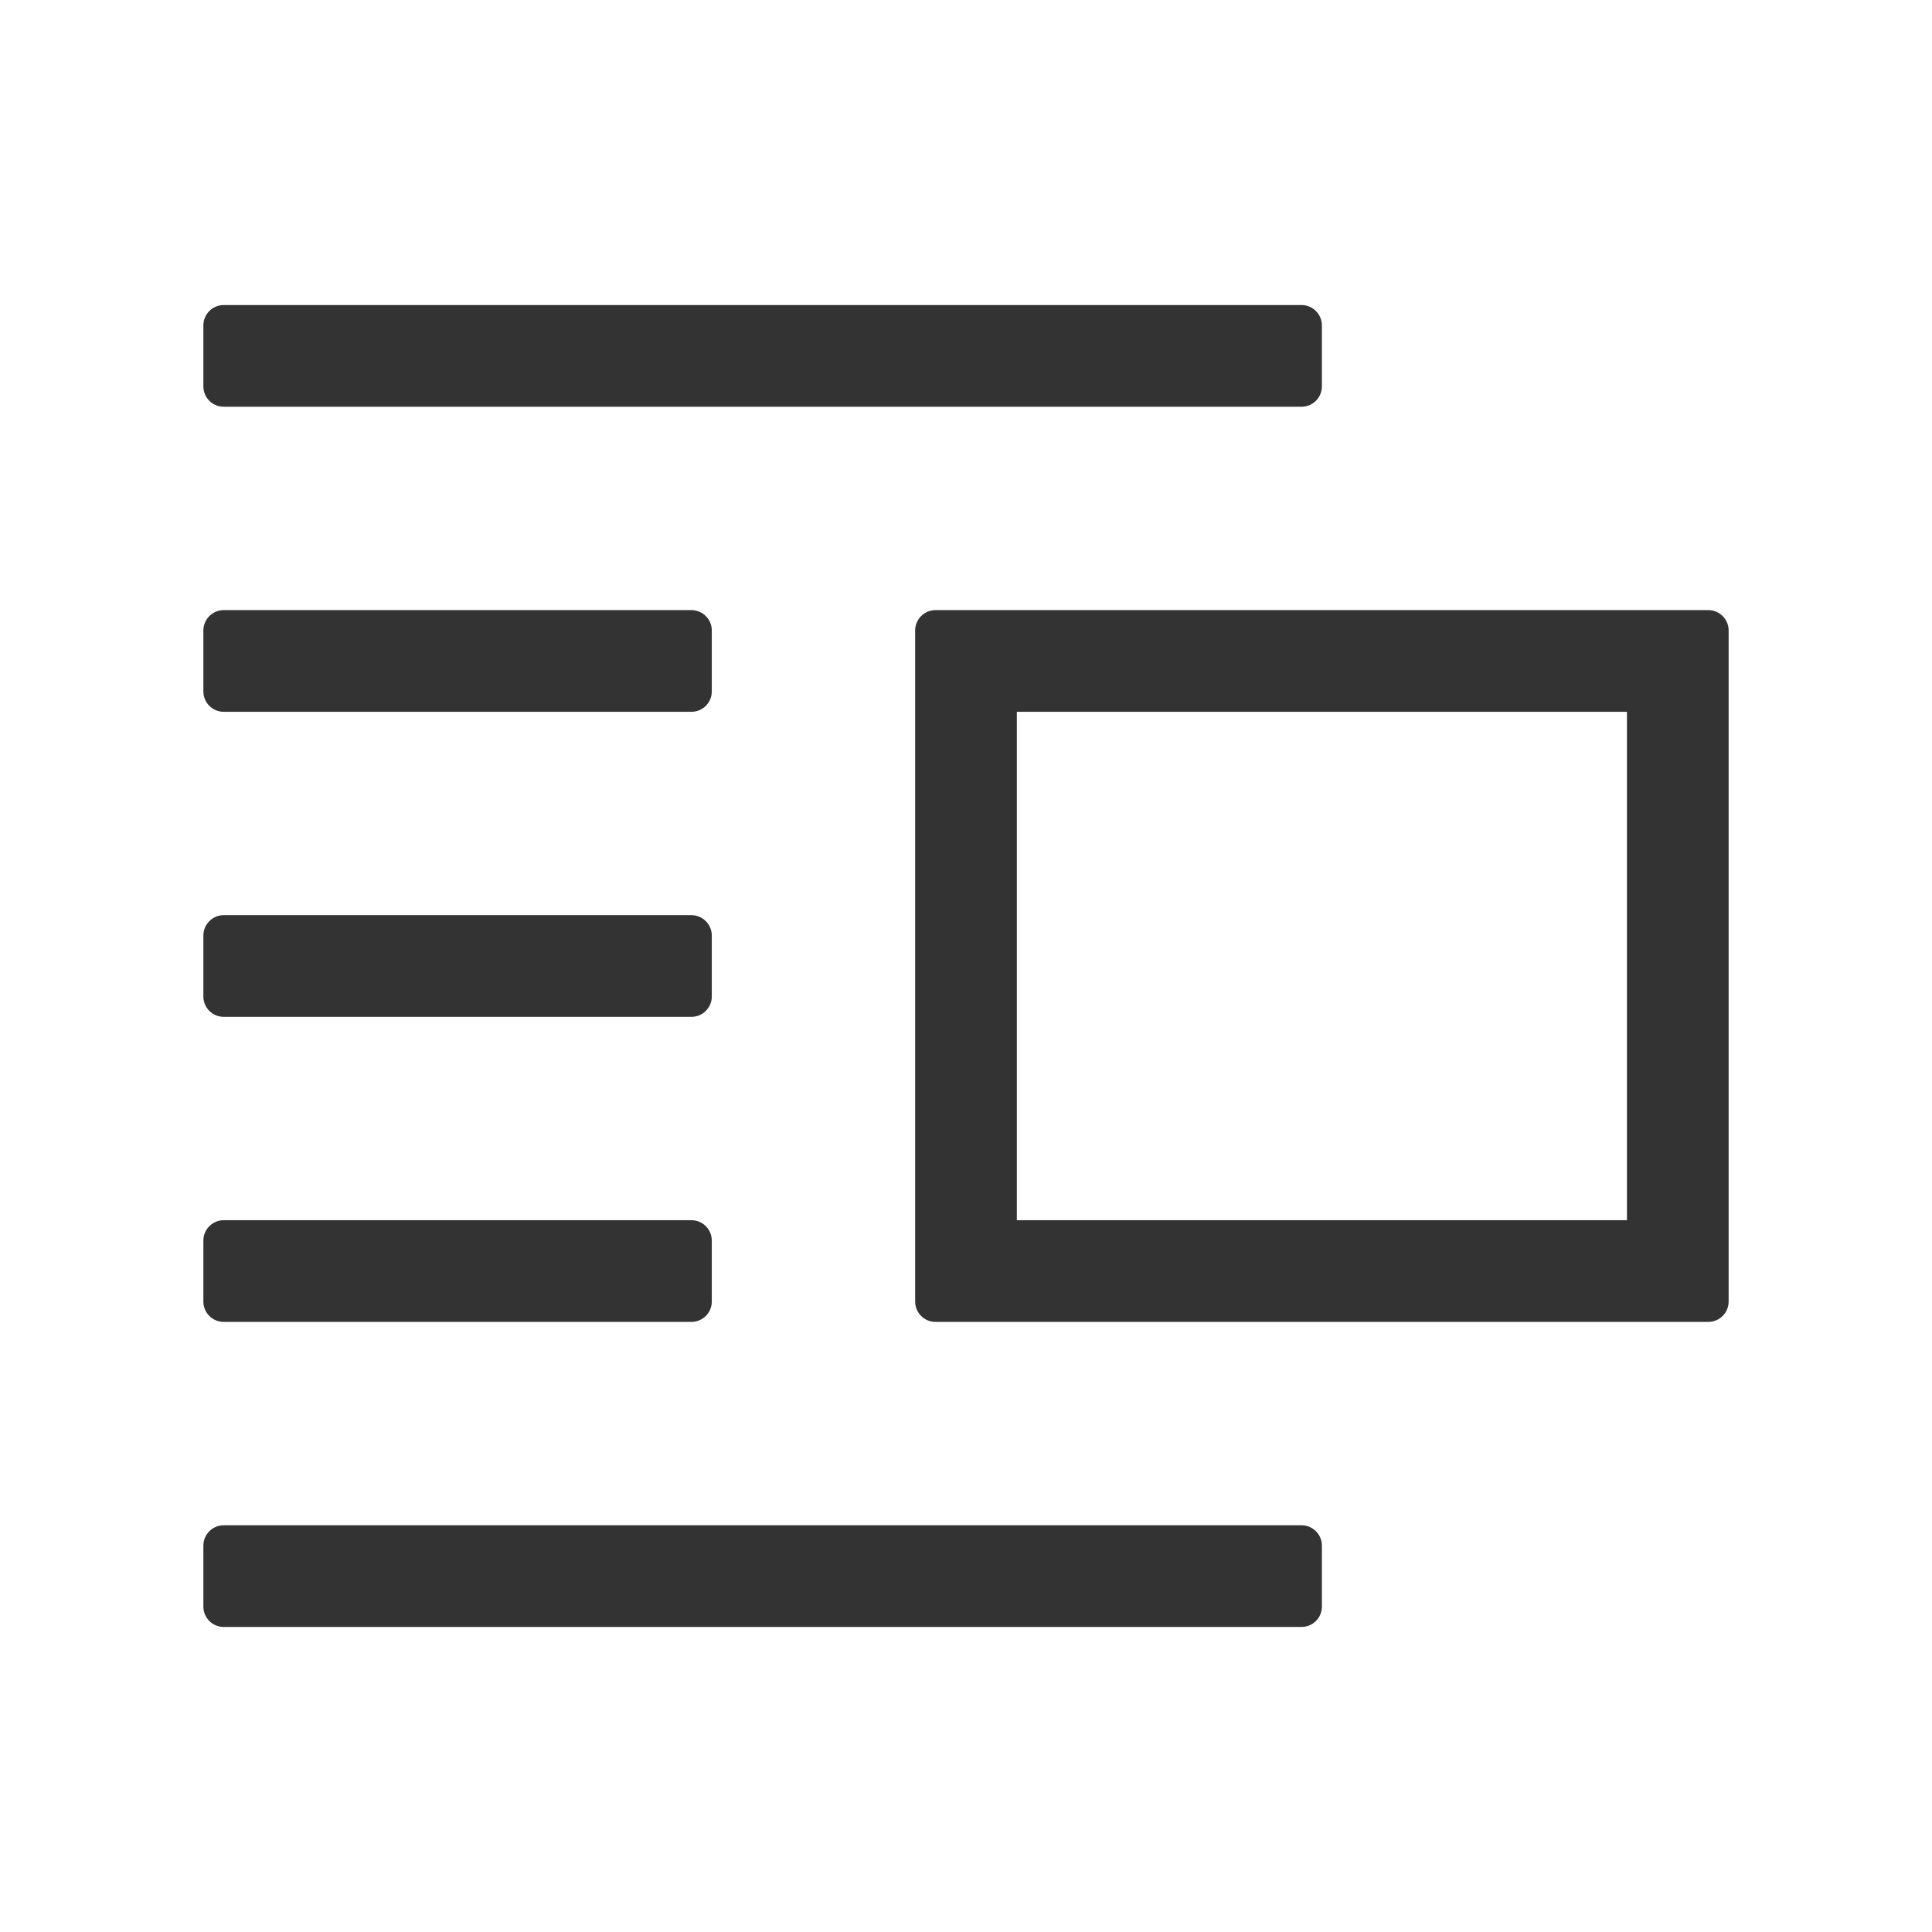
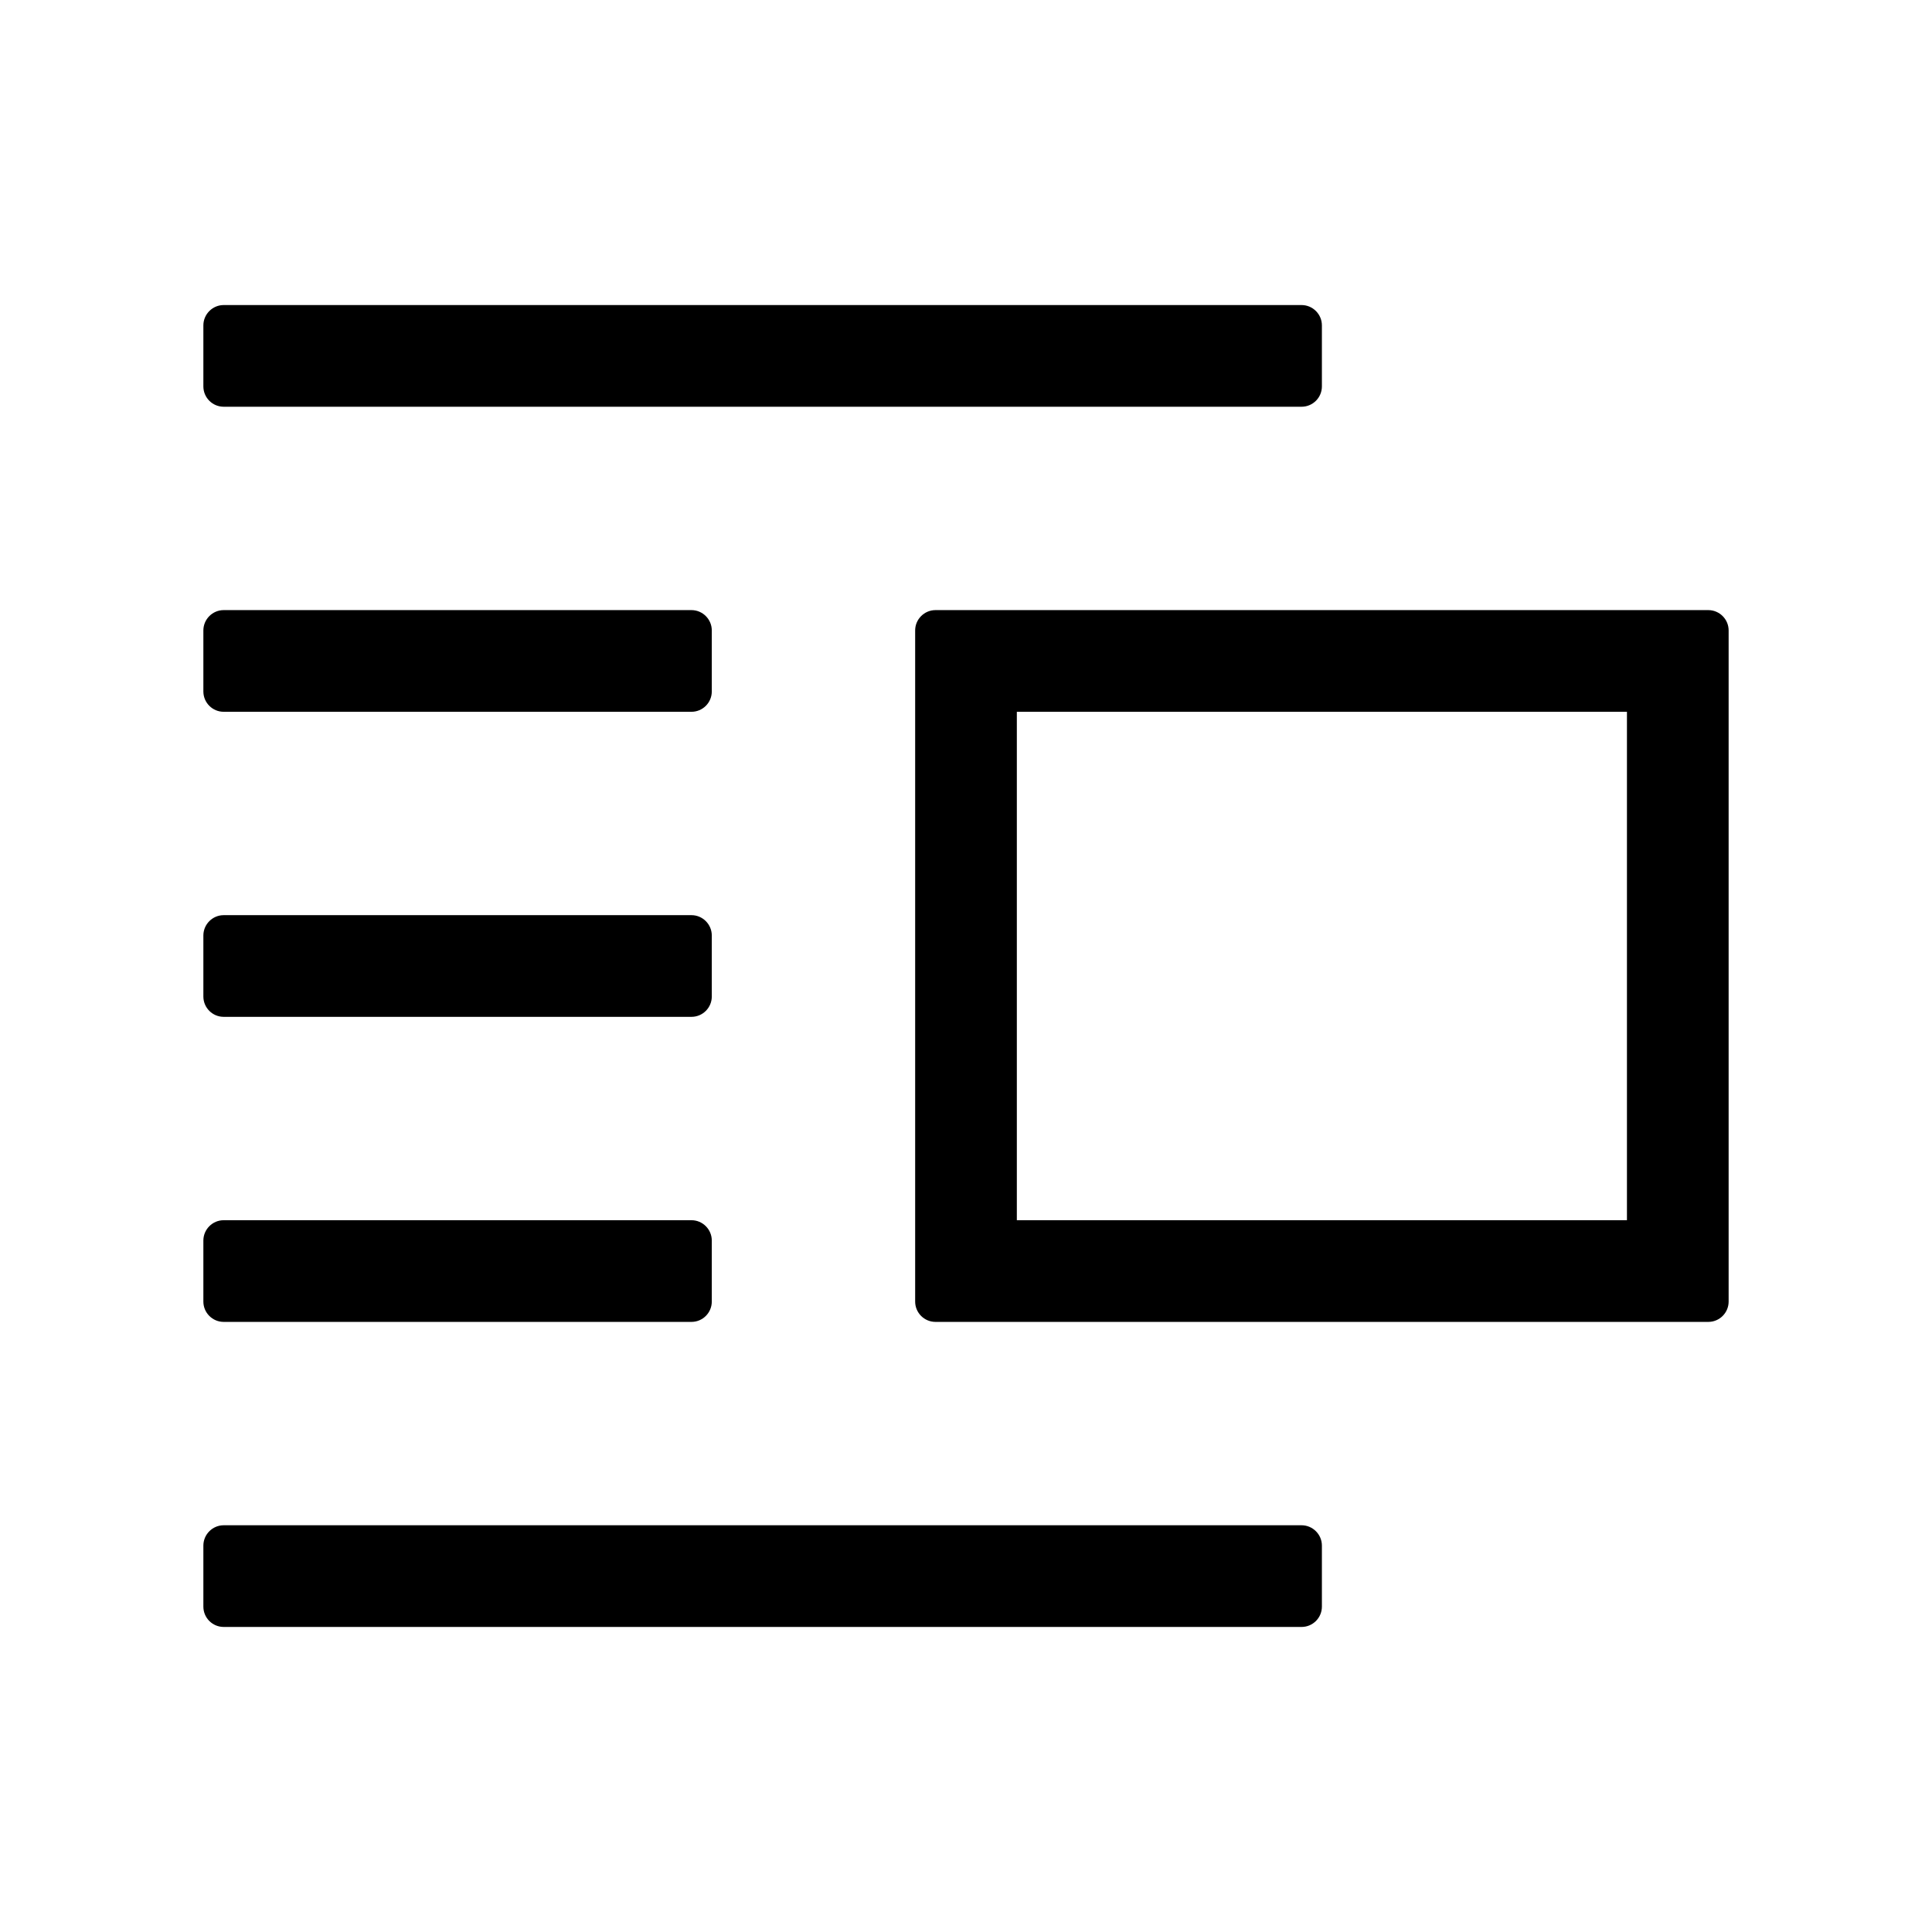
- <svg xmlns="http://www.w3.org/2000/svg" width="19" height="19" viewBox="0 0 19 19">
-   <path fill="#333" fill-rule="nonzero" d="M2 15.8v-.6c0-.11.09-.2.2-.2h10.6c.11 0 .2.09.2.2v.6a.2.2 0 0 1-.2.2H2.2a.2.2 0 0 1-.2-.2zm0-3v-.6c0-.11.09-.2.2-.2h4.6c.11 0 .2.09.2.2v.6a.2.2 0 0 1-.2.2H2.2a.2.2 0 0 1-.2-.2zm0-3v-.6c0-.11.09-.2.2-.2h4.6c.11 0 .2.09.2.2v.6a.2.2 0 0 1-.2.2H2.2a.2.2 0 0 1-.2-.2zm0-3v-.6c0-.11.09-.2.2-.2h4.6c.11 0 .2.09.2.2v.6a.2.2 0 0 1-.2.2H2.2a.2.2 0 0 1-.2-.2zm0-3v-.6c0-.11.09-.2.2-.2h10.6c.11 0 .2.09.2.2v.6a.2.2 0 0 1-.2.2H2.2a.2.2 0 0 1-.2-.2zM16.8 13H9.2a.2.2 0 0 1-.2-.2V6.2c0-.11.09-.2.2-.2h7.6c.11 0 .2.09.2.2v6.6a.2.2 0 0 1-.2.2zm-.8-1V7h-6v5h6z" />
+ <svg xmlns="http://www.w3.org/2000/svg" xmlns:xlink="http://www.w3.org/1999/xlink" width="19" height="19" viewBox="0 0 19 19">
+   <defs>
+     <path id="small-size-right-path" d="M2 15.8v-.6c0-.11.09-.2.2-.2h10.6c.11 0 .2.09.2.2v.6a.2.2 0 0 1-.2.2H2.2a.2.2 0 0 1-.2-.2zm0-3v-.6c0-.11.09-.2.2-.2h4.6c.11 0 .2.09.2.2v.6a.2.2 0 0 1-.2.2H2.2a.2.2 0 0 1-.2-.2zm0-3v-.6c0-.11.09-.2.2-.2h4.6c.11 0 .2.09.2.2v.6a.2.2 0 0 1-.2.2H2.2a.2.2 0 0 1-.2-.2zm0-3v-.6c0-.11.09-.2.2-.2h4.6c.11 0 .2.09.2.2v.6a.2.2 0 0 1-.2.2H2.2a.2.2 0 0 1-.2-.2zm0-3v-.6c0-.11.09-.2.2-.2h10.6c.11 0 .2.09.2.2v.6a.2.2 0 0 1-.2.2H2.2a.2.2 0 0 1-.2-.2zM16.8 13H9.2a.2.2 0 0 1-.2-.2V6.2c0-.11.09-.2.2-.2h7.6c.11 0 .2.09.2.2v6.6a.2.2 0 0 1-.2.2zm-.8-1V7h-6v5h6z" />
+   </defs>
+   <g fill-rule="evenodd">
+     <mask id="small-size-right-mask">
+       <use xlink:href="#small-size-right-path" />
+     </mask>
+     <use fill-rule="nonzero" xlink:href="#small-size-right-path" />
+     <g mask="url(#small-size-right-mask)">
+       <path d="M1 1h17v17H1z" />
+     </g>
+   </g>
</svg>
